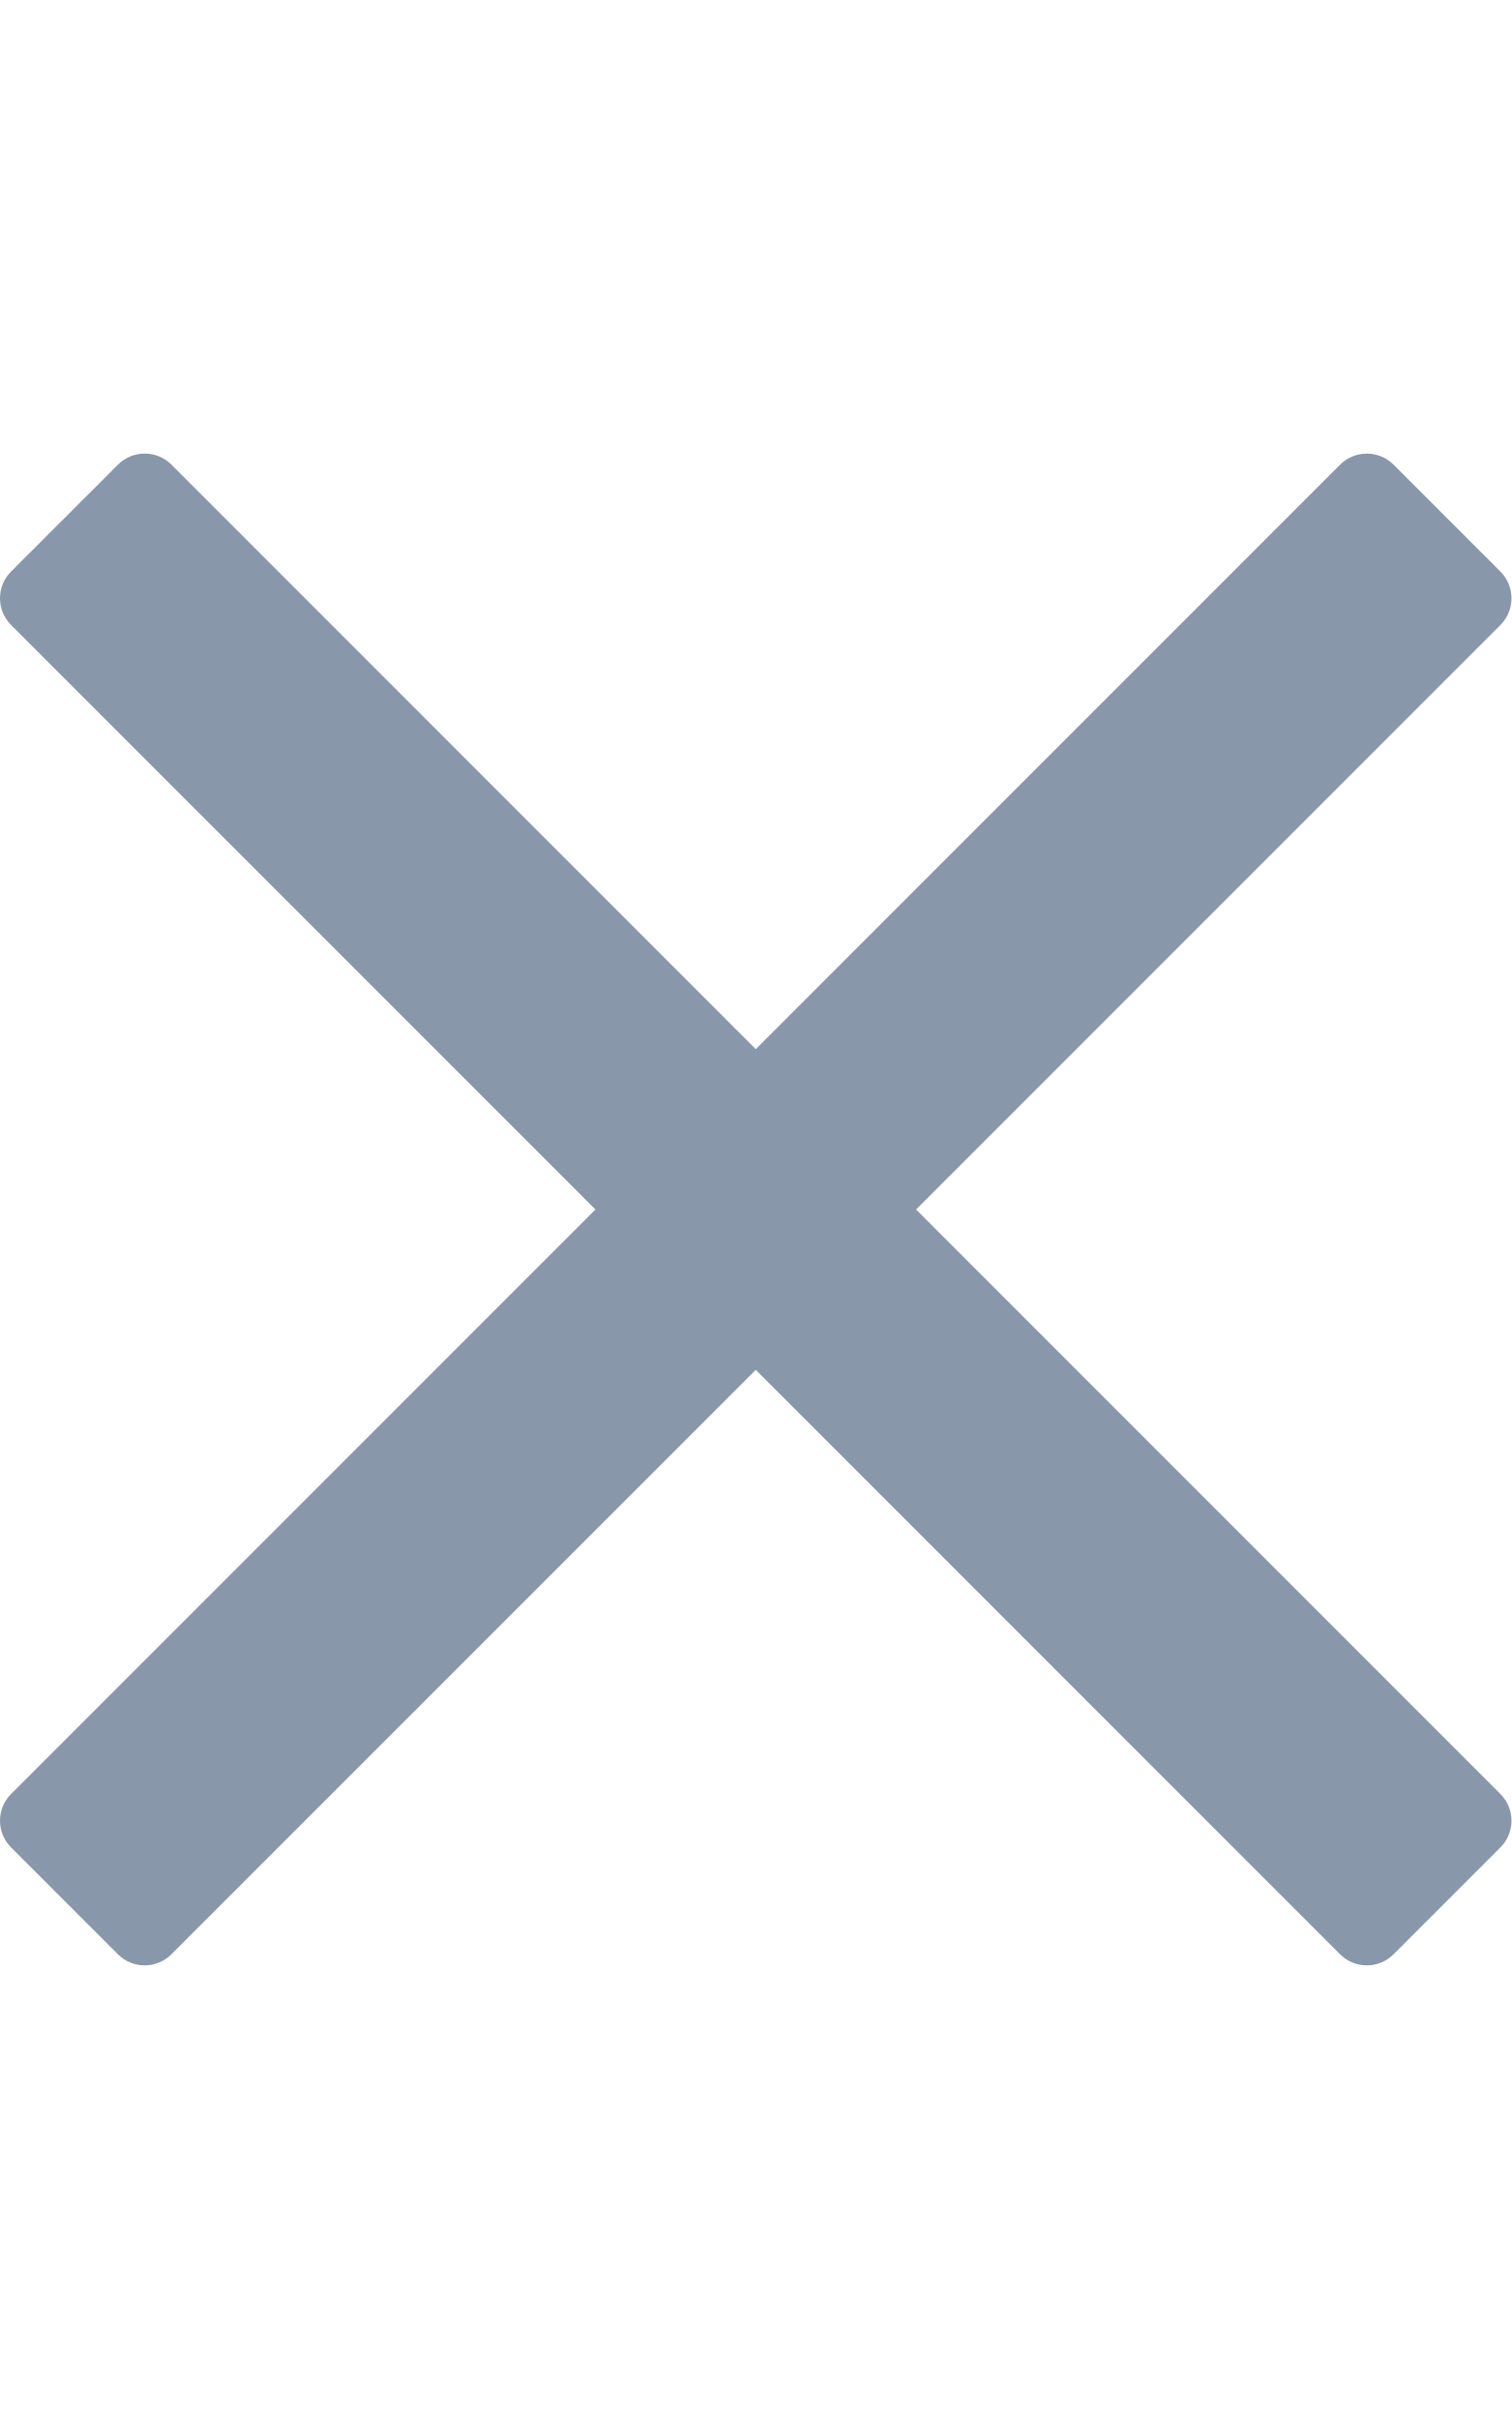
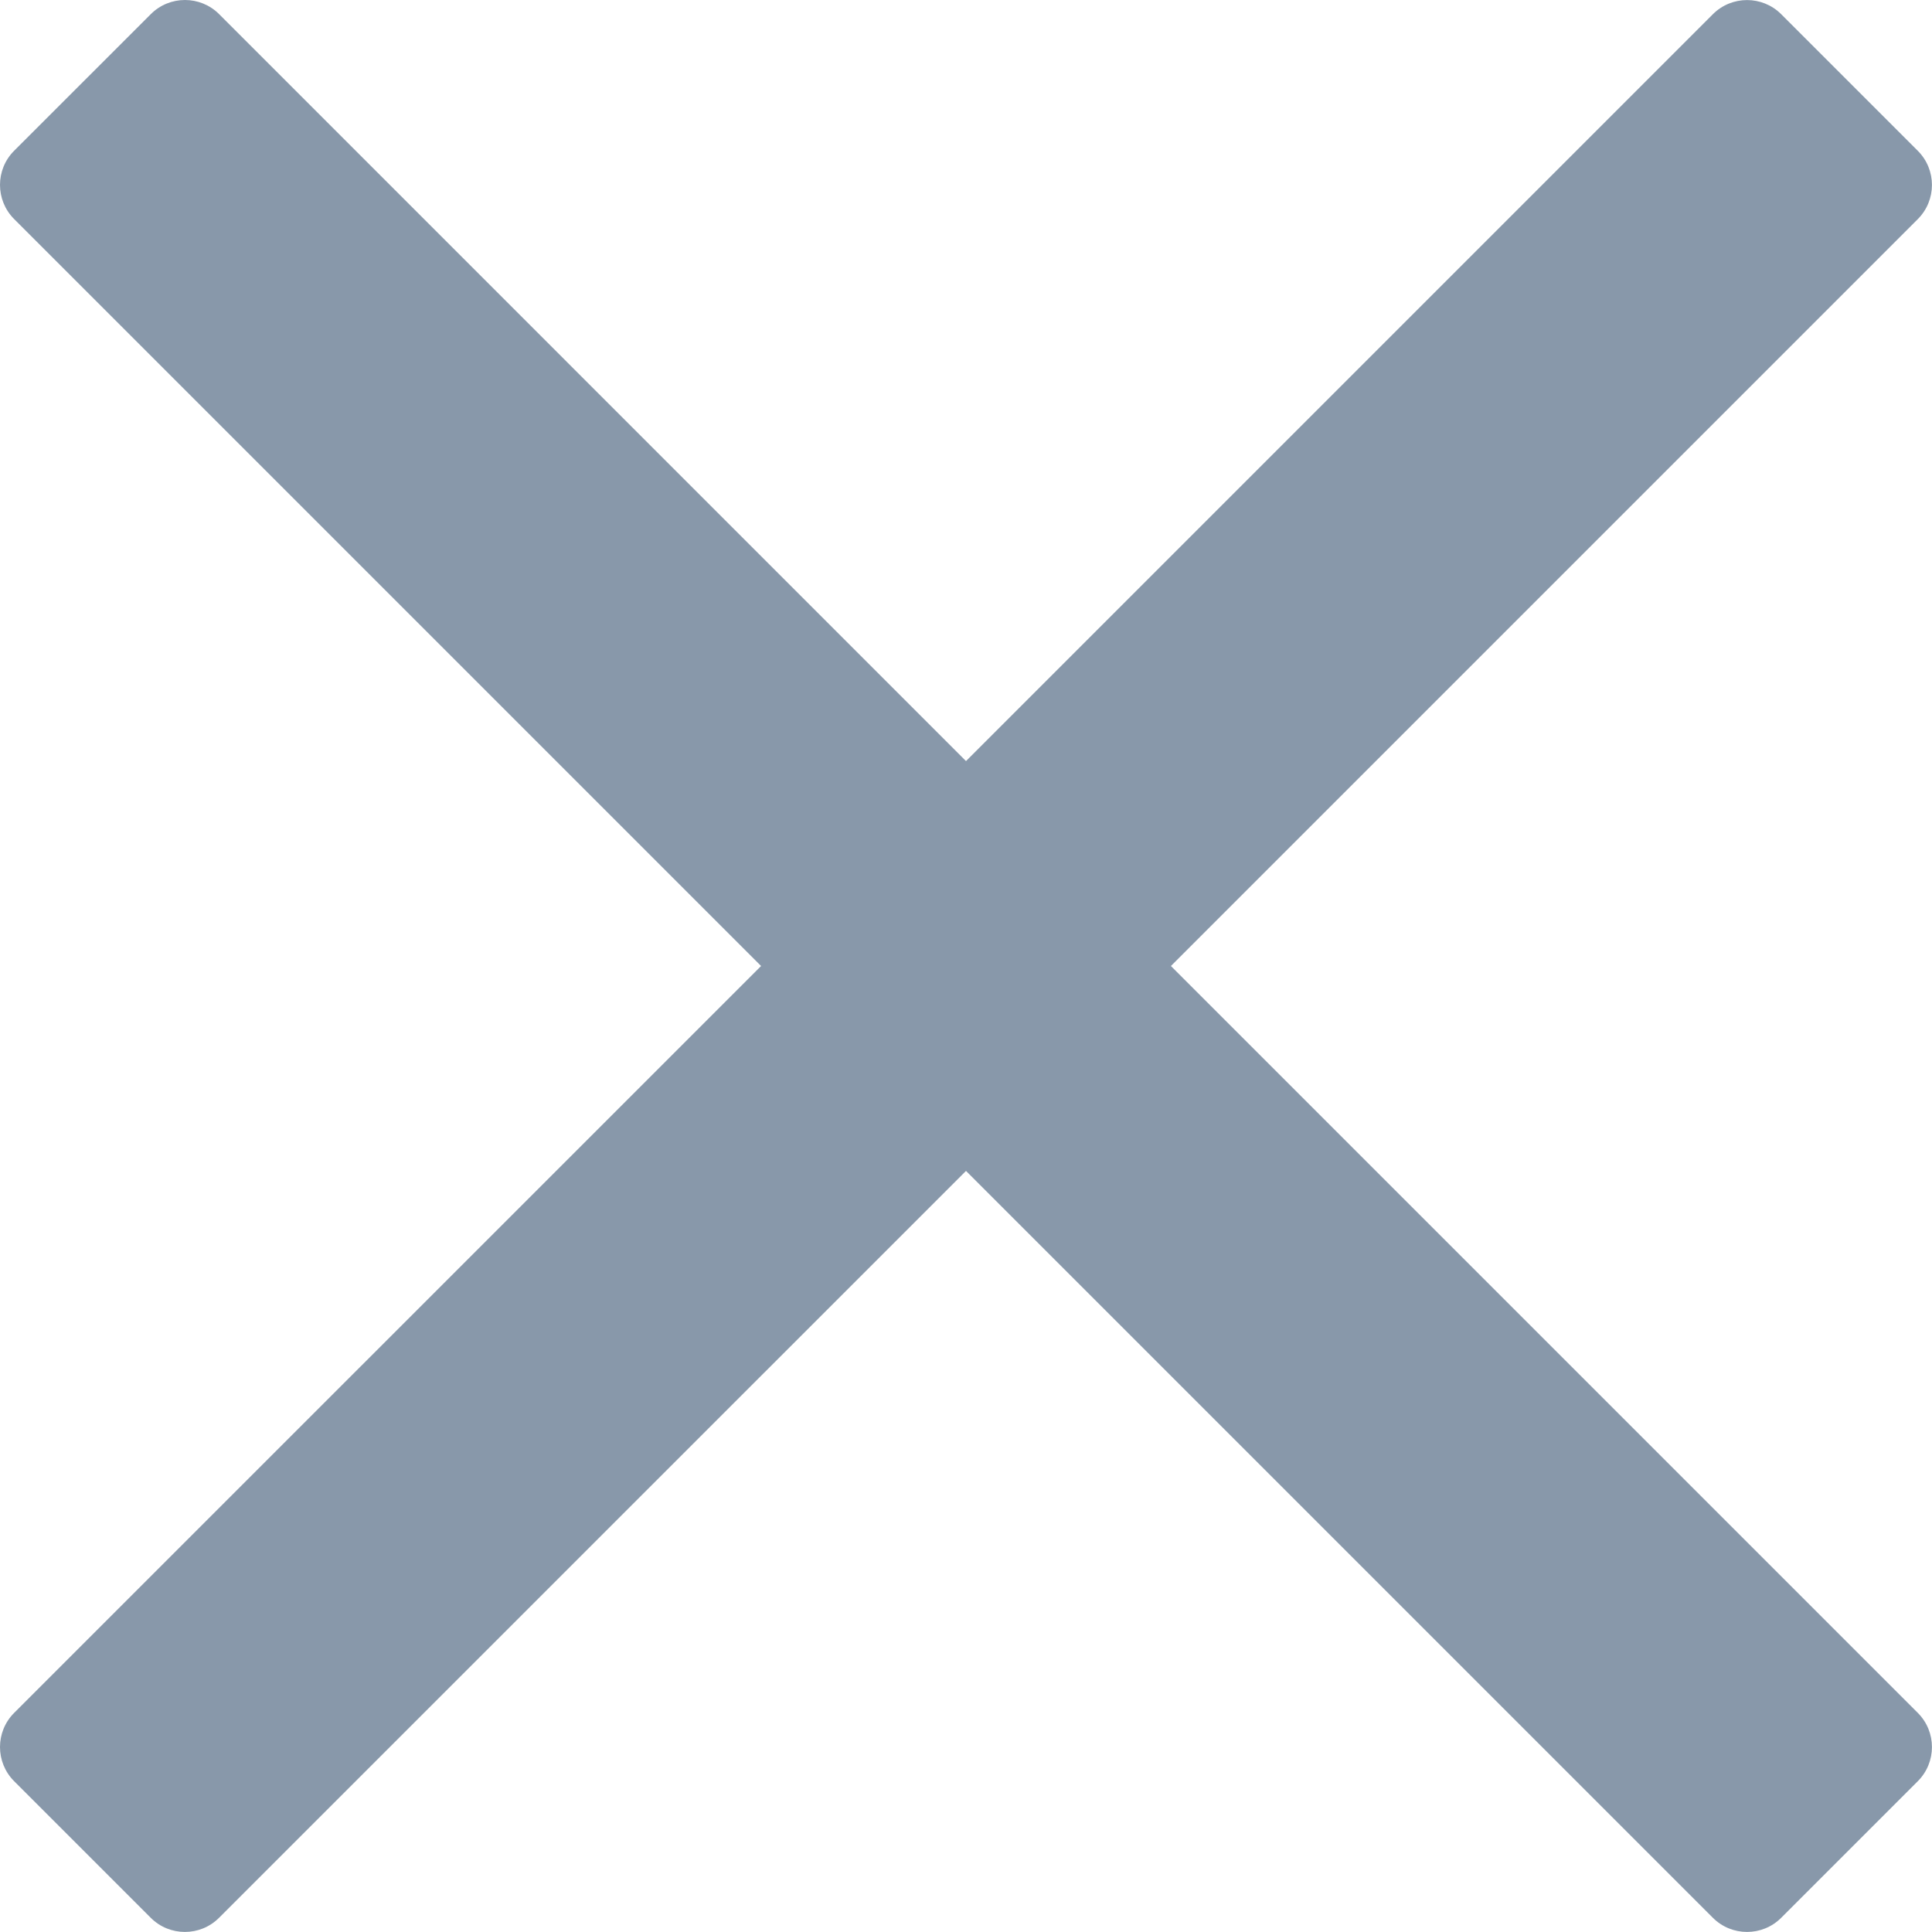
- <svg xmlns="http://www.w3.org/2000/svg" aria-hidden="true" viewBox="0 0 320 512">
-   <path fill="#8898aa" d="M193.94 256L296.5 153.44l21.15-21.15c3.12-3.12 3.12-8.19 0-11.31l-22.63-22.63c-3.12-3.12-8.19-3.12-11.31 0L160 222.06 36.29 98.34c-3.12-3.12-8.19-3.12-11.31 0L2.34 120.97c-3.12 3.12-3.12 8.19 0 11.31L126.06 256 2.34 379.71c-3.12 3.12-3.12 8.19 0 11.31l22.63 22.63c3.12 3.12 8.19 3.12 11.31 0L160 289.94 262.56 392.5l21.15 21.15c3.12 3.12 8.19 3.12 11.31 0l22.63-22.63c3.12-3.12 3.12-8.19 0-11.31L193.94 256z" class="" />
+ <svg xmlns="http://www.w3.org/2000/svg" viewBox="0 0 320 320" fill="none">
+   <path d="M193.94 160L296.5 57.44L317.65 36.29C320.77 33.17 320.77 28.1 317.65 24.98L295.02 2.35C291.9 -0.77 286.83 -0.77 283.71 2.35L160 126.06L36.29 2.34C33.17 -0.78 28.1 -0.78 24.98 2.34L2.34 24.97C-0.78 28.09 -0.78 33.16 2.34 36.28L126.06 160L2.34 283.71C-0.78 286.83 -0.78 291.9 2.34 295.02L24.97 317.65C28.09 320.77 33.16 320.77 36.28 317.65L160 193.94L262.56 296.5L283.71 317.65C286.83 320.77 291.9 320.77 295.02 317.65L317.65 295.02C320.77 291.9 320.77 286.83 317.65 283.71L193.94 160Z" fill="#8898aa" />
</svg>
